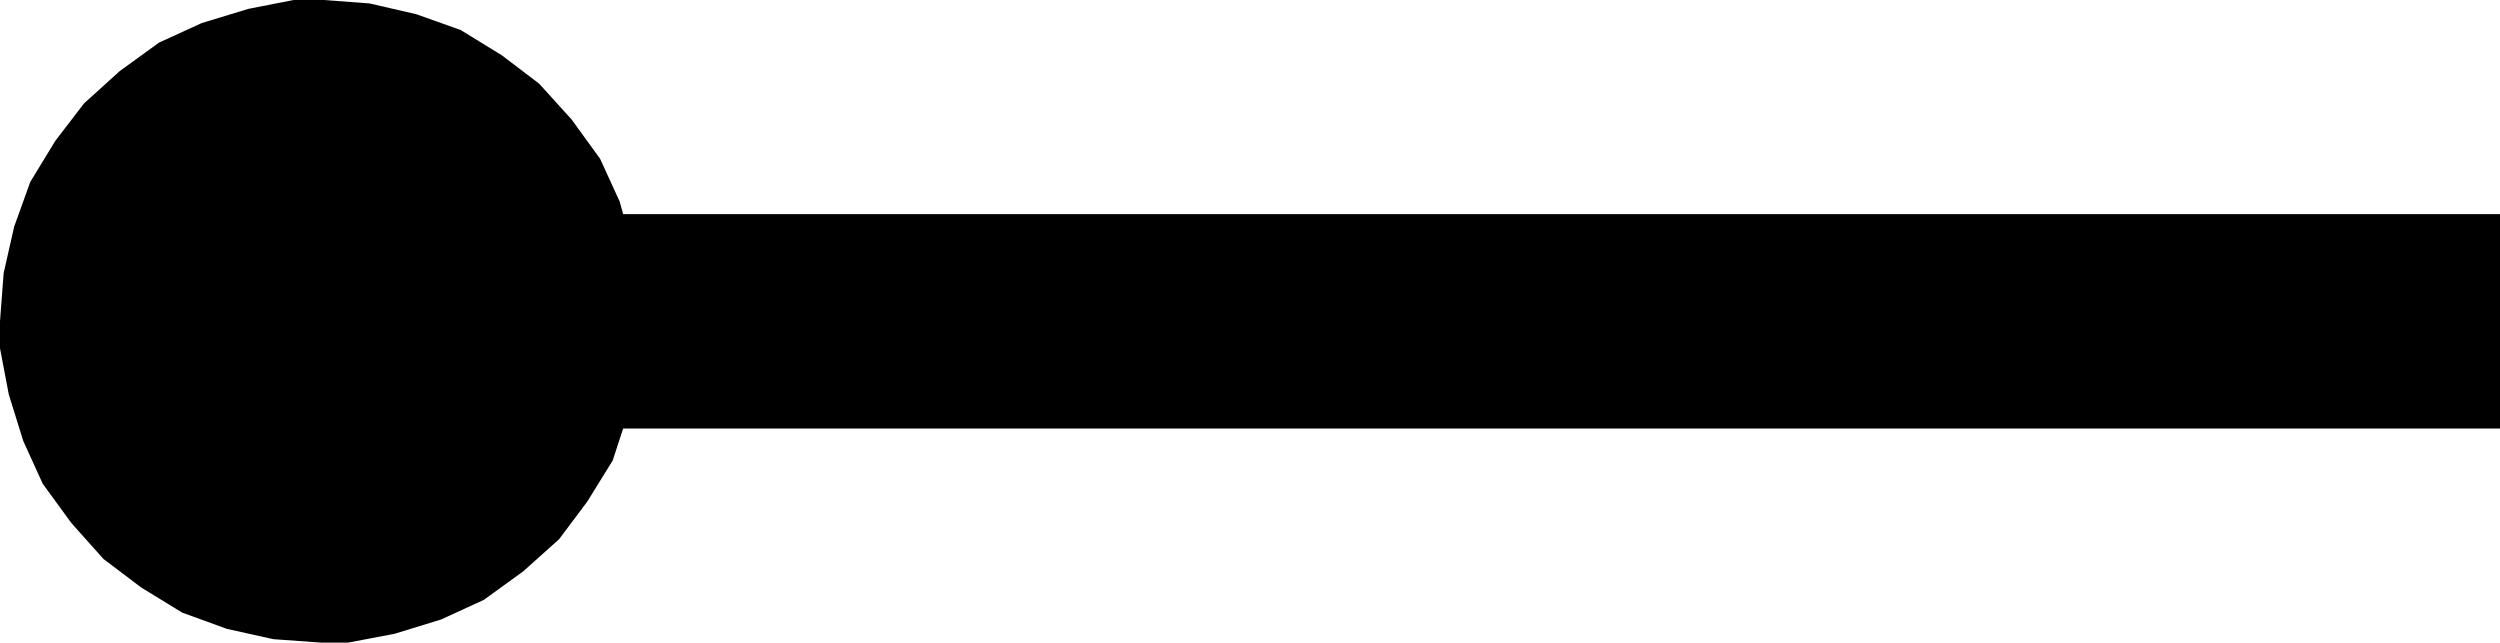
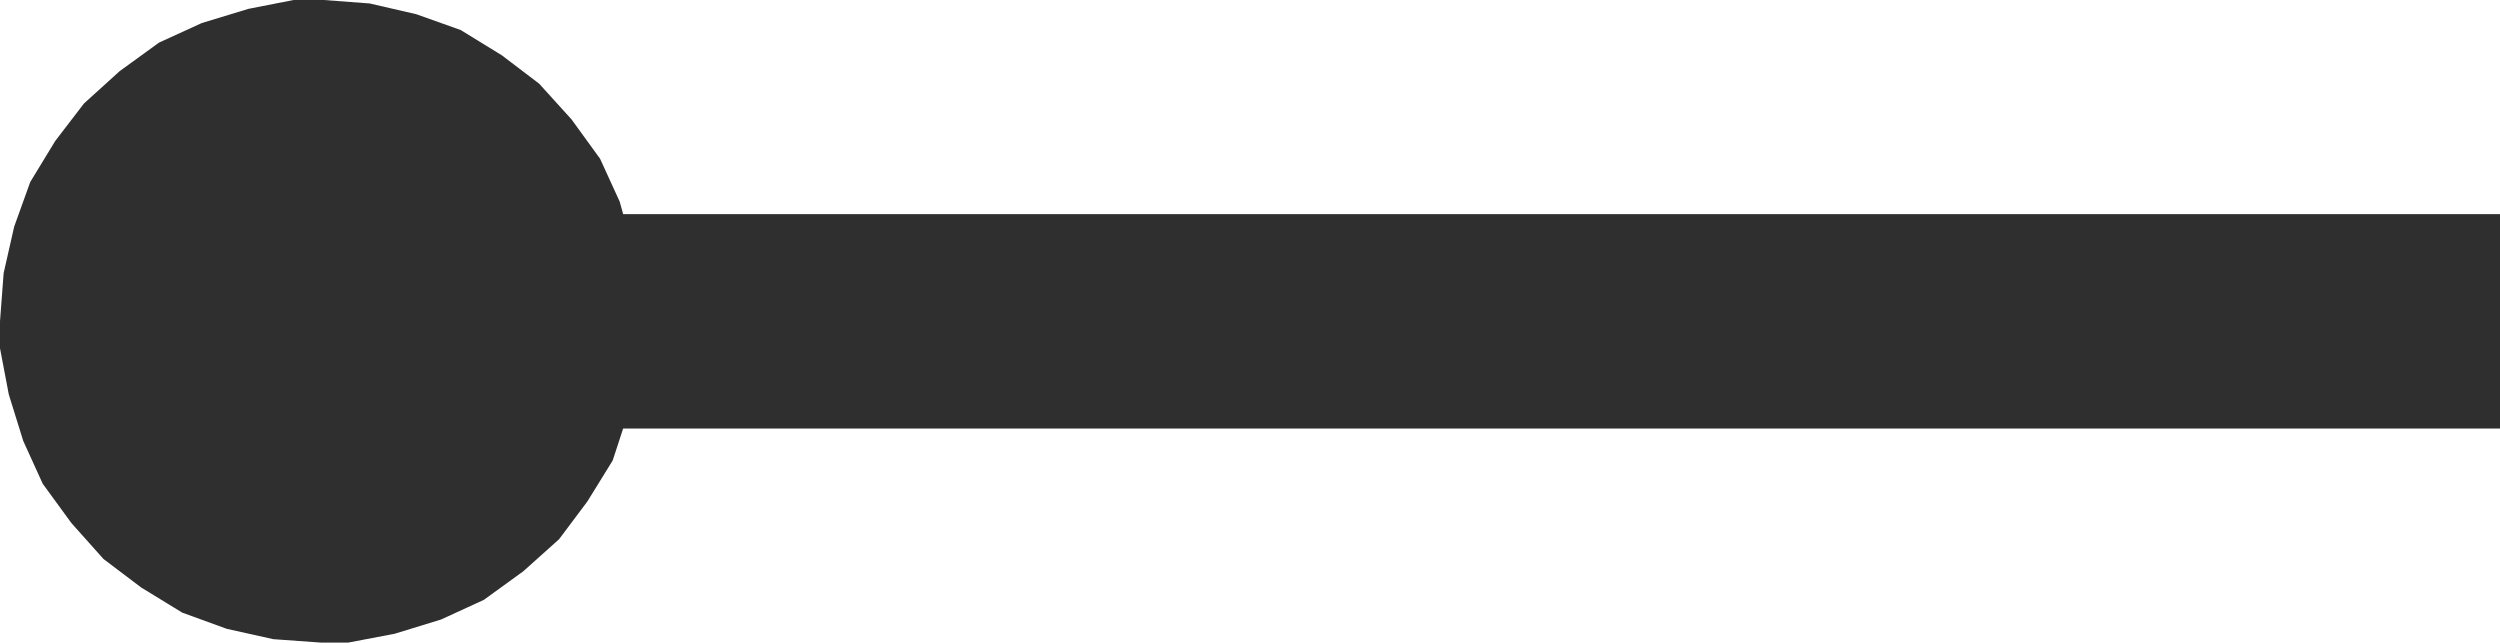
<svg xmlns="http://www.w3.org/2000/svg" version="1.1" id="svg2" xml:space="preserve" width="13.227" height="3.4" viewBox="0 0 13.227 3.4">
  <defs id="defs6" />
  <g id="g8" transform="matrix(1.333333,0,0,-1.333333,0,3.4)">
    <g id="g10" transform="scale(0.1)">
-       <path d="M 99.219,8.496 H 24.727 L 24.312,7.227 23.305,5.598 22.184,4.102 20.766,2.832 19.203,1.699 17.504,0.918 15.66,0.352 13.812,0 H 12.754 L 10.844,0.137 9,0.547 7.23,1.191 5.602,2.188 4.105,3.32 2.832,4.746 1.695,6.305 0.922,8.004 0.348,9.852 0,11.68 V 12.75 l 0.145,1.914 0.418,1.844 0.637,1.77 0.992,1.629 1.141,1.488 1.414,1.281 1.562,1.133 1.699,0.777 1.848,0.562 1.828,0.359 h 1.07 l 1.914,-0.144 1.848,-0.426 1.766,-0.629 1.633,-1.004 1.48,-1.125 1.285,-1.418 1.133,-1.562 0.777,-1.699 0.137,-0.496 H 99.219 V 8.496" style="fill:#000000;fill-opacity:1;fill-rule:nonzero;stroke:none" id="path12" />
+       <path d="M 99.219,8.496 H 24.727 L 24.312,7.227 23.305,5.598 22.184,4.102 20.766,2.832 19.203,1.699 17.504,0.918 15.66,0.352 13.812,0 H 12.754 L 10.844,0.137 9,0.547 7.23,1.191 5.602,2.188 4.105,3.32 2.832,4.746 1.695,6.305 0.922,8.004 0.348,9.852 0,11.68 V 12.75 l 0.145,1.914 0.418,1.844 0.637,1.77 0.992,1.629 1.141,1.488 1.414,1.281 1.562,1.133 1.699,0.777 1.848,0.562 1.828,0.359 h 1.07 l 1.914,-0.144 1.848,-0.426 1.766,-0.629 1.633,-1.004 1.48,-1.125 1.285,-1.418 1.133,-1.562 0.777,-1.699 0.137,-0.496 H 99.219 V 8.496" style="fill:#2f2f2f;fill-opacity:1.0;fill-rule:nonzero;stroke:none" id="path12" />
    </g>
  </g>
</svg>
